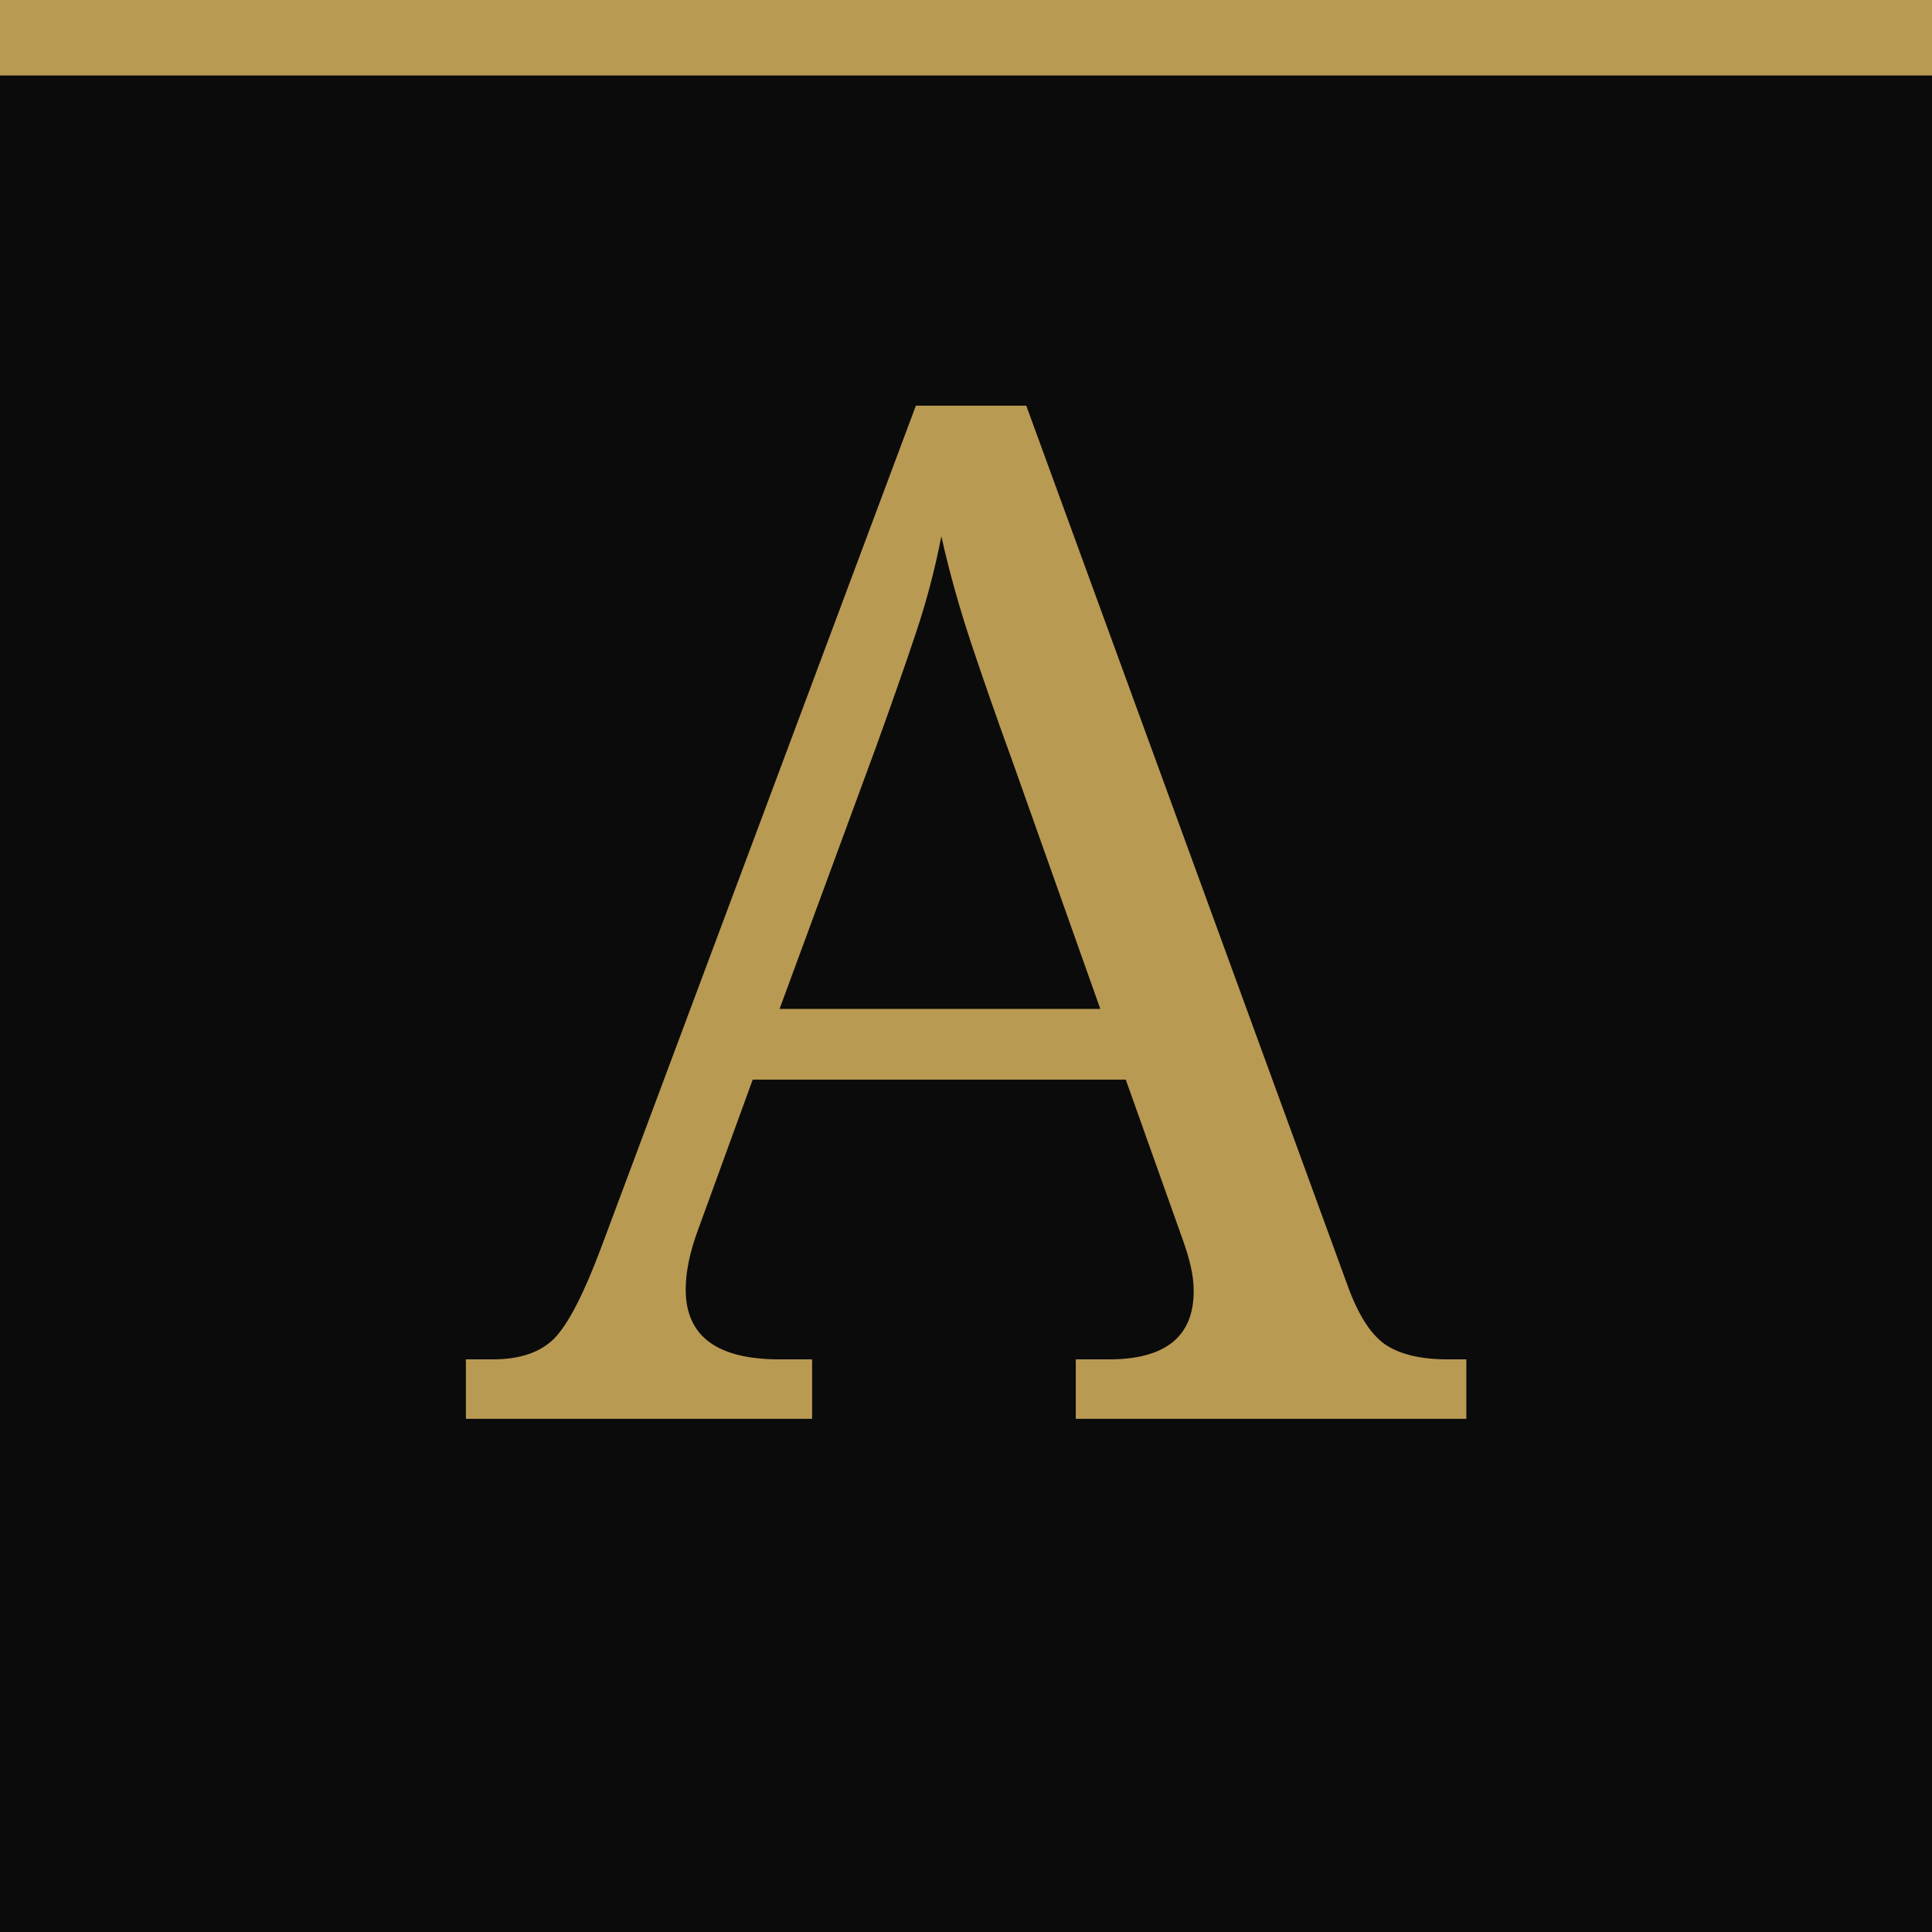
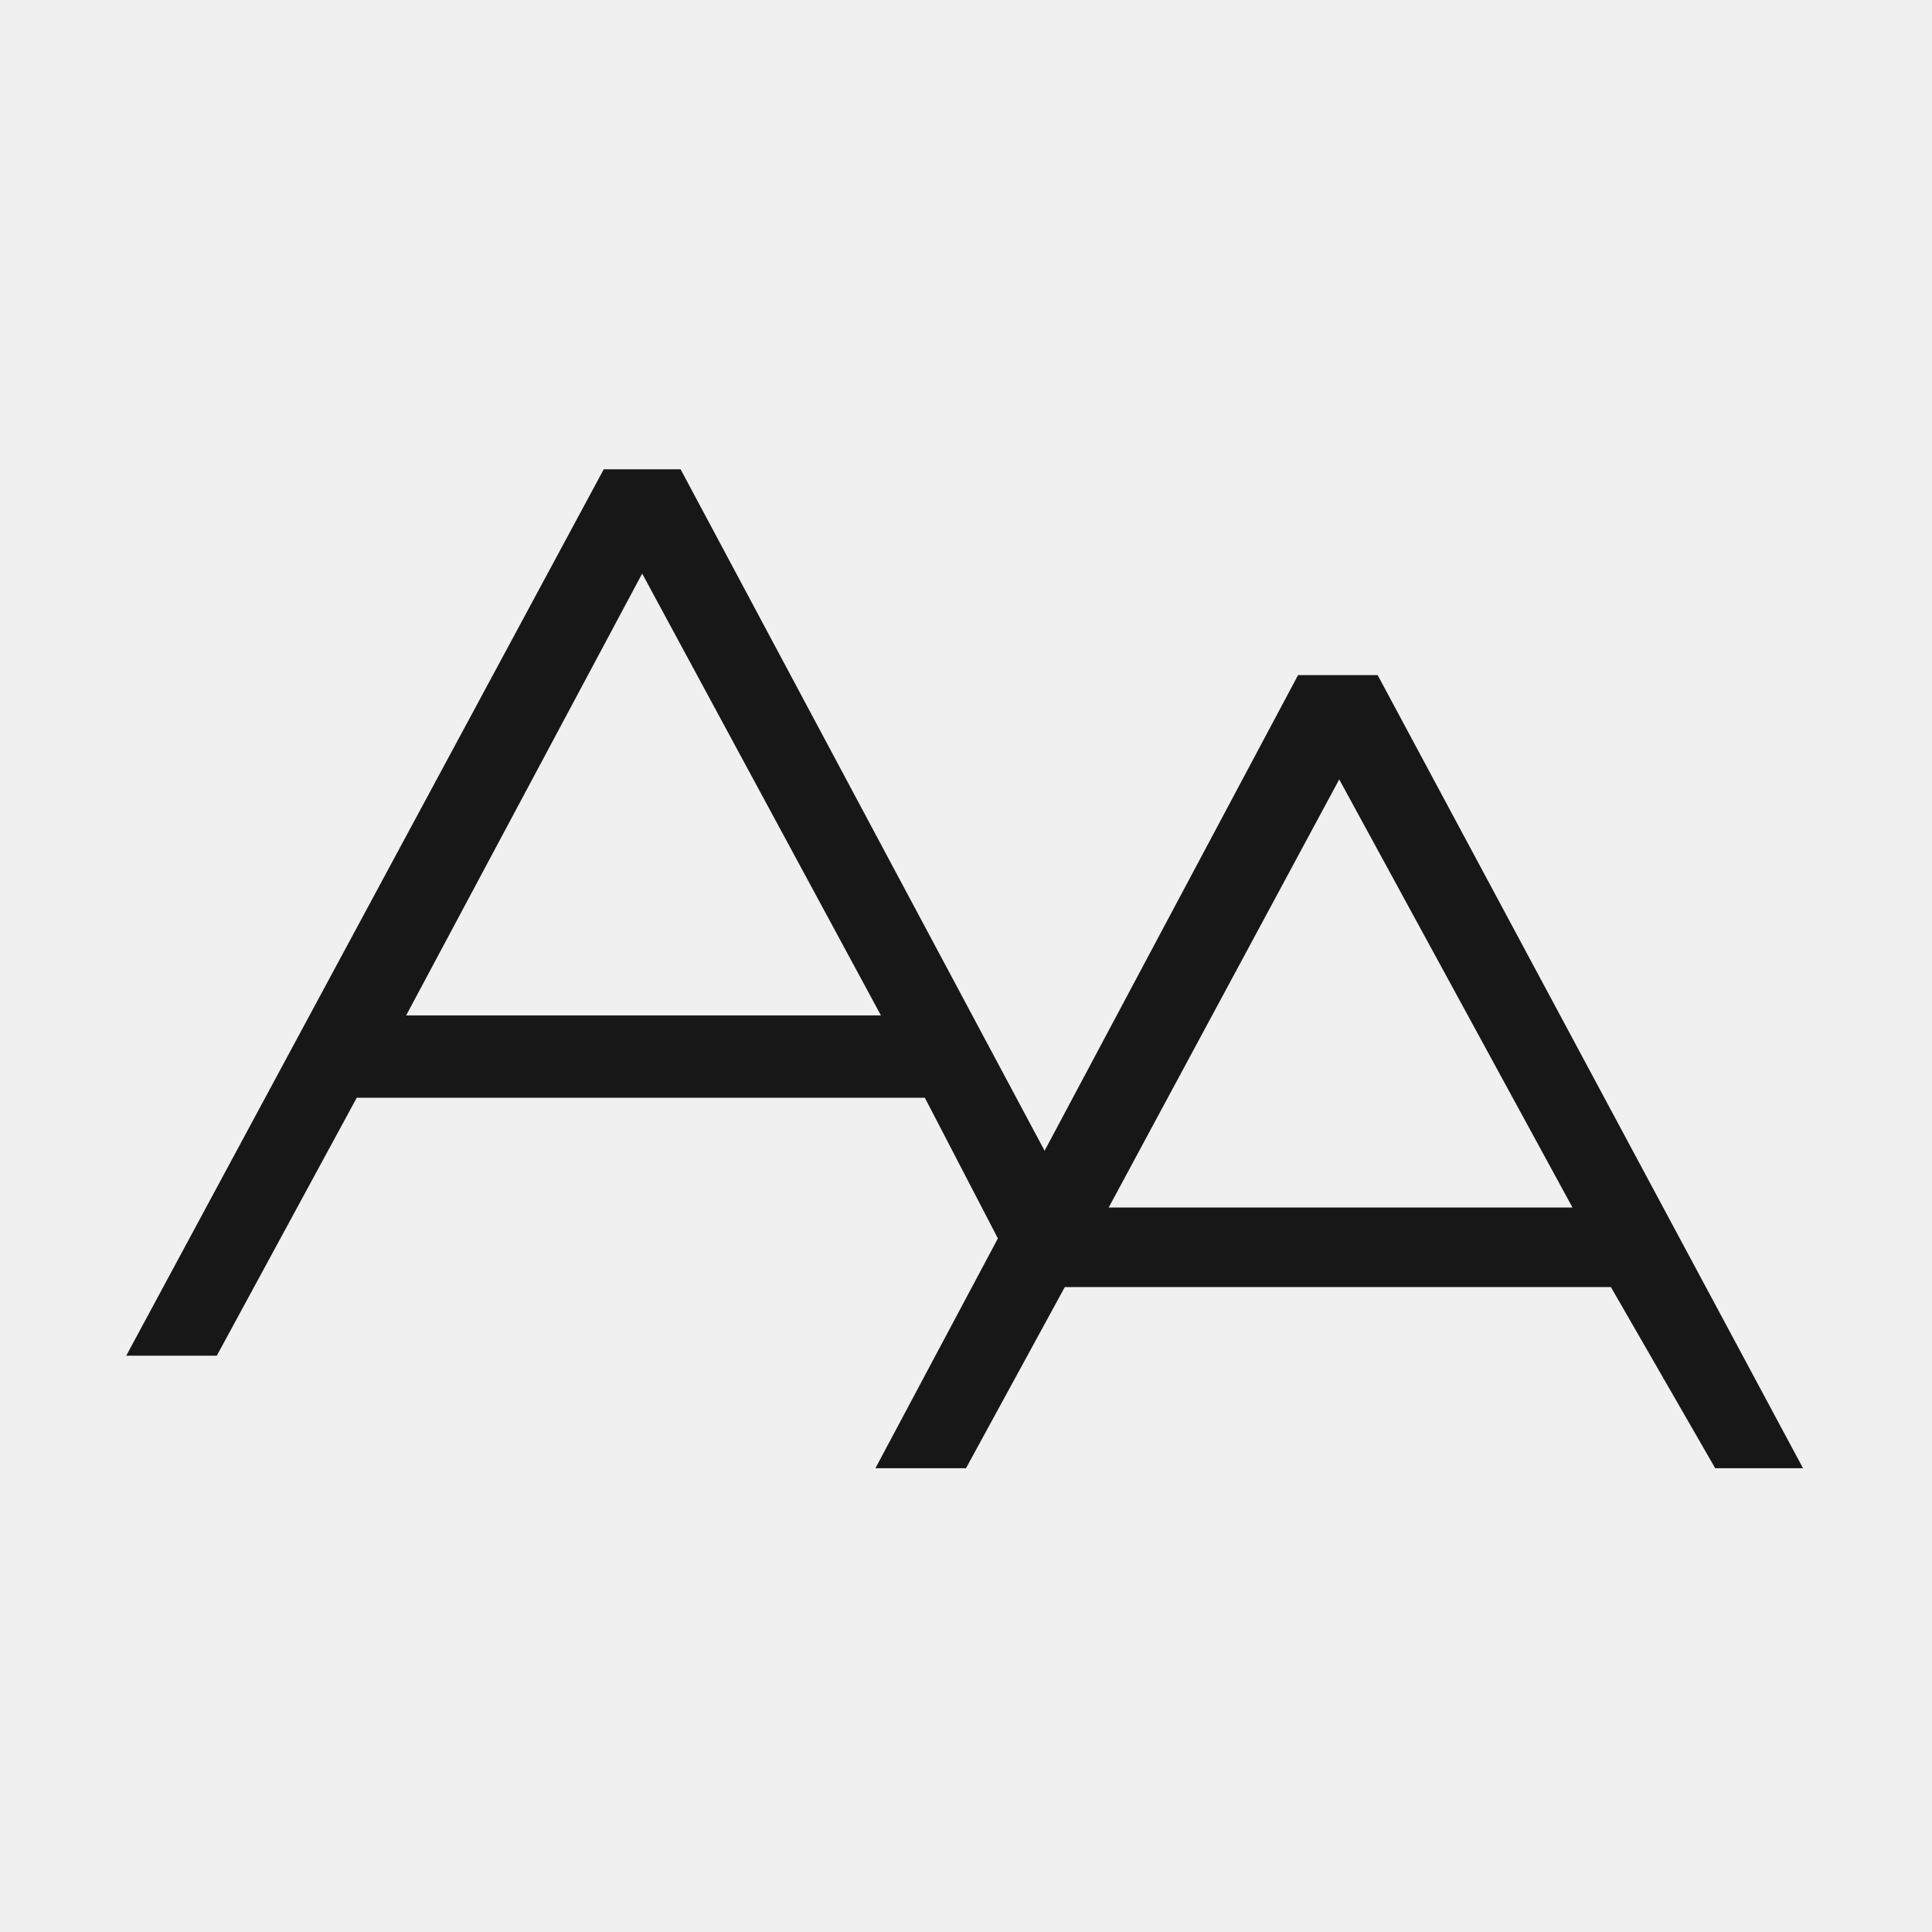
- <svg xmlns="http://www.w3.org/2000/svg" viewBox="0 0 64 64">
-   <rect width="64" height="64" fill="#0b0b0b" />
-   <path d="M0 1H64" stroke="#b99a52" stroke-width="3" />
-   <text x="32" y="47" text-anchor="middle" font-family="Georgia,serif" font-size="47" fill="#b99a52">A</text>
+ <svg xmlns="http://www.w3.org/2000/svg" viewBox="260 85 704 704" fill="#171717">
+   <style>@media(prefers-color-scheme:dark){path{fill:#fff}}</style>
+   <path fill-rule="evenodd" d="M306 579 480 256H508L641 505 624 537 597 485H390L339 579ZM408 455H581L494 294Z" />
+   <path fill-rule="evenodd" d="M579 620 733 331H762L917 620H885L847 554H648L612 620ZM664 525H833L748 369Z" />
</svg>
